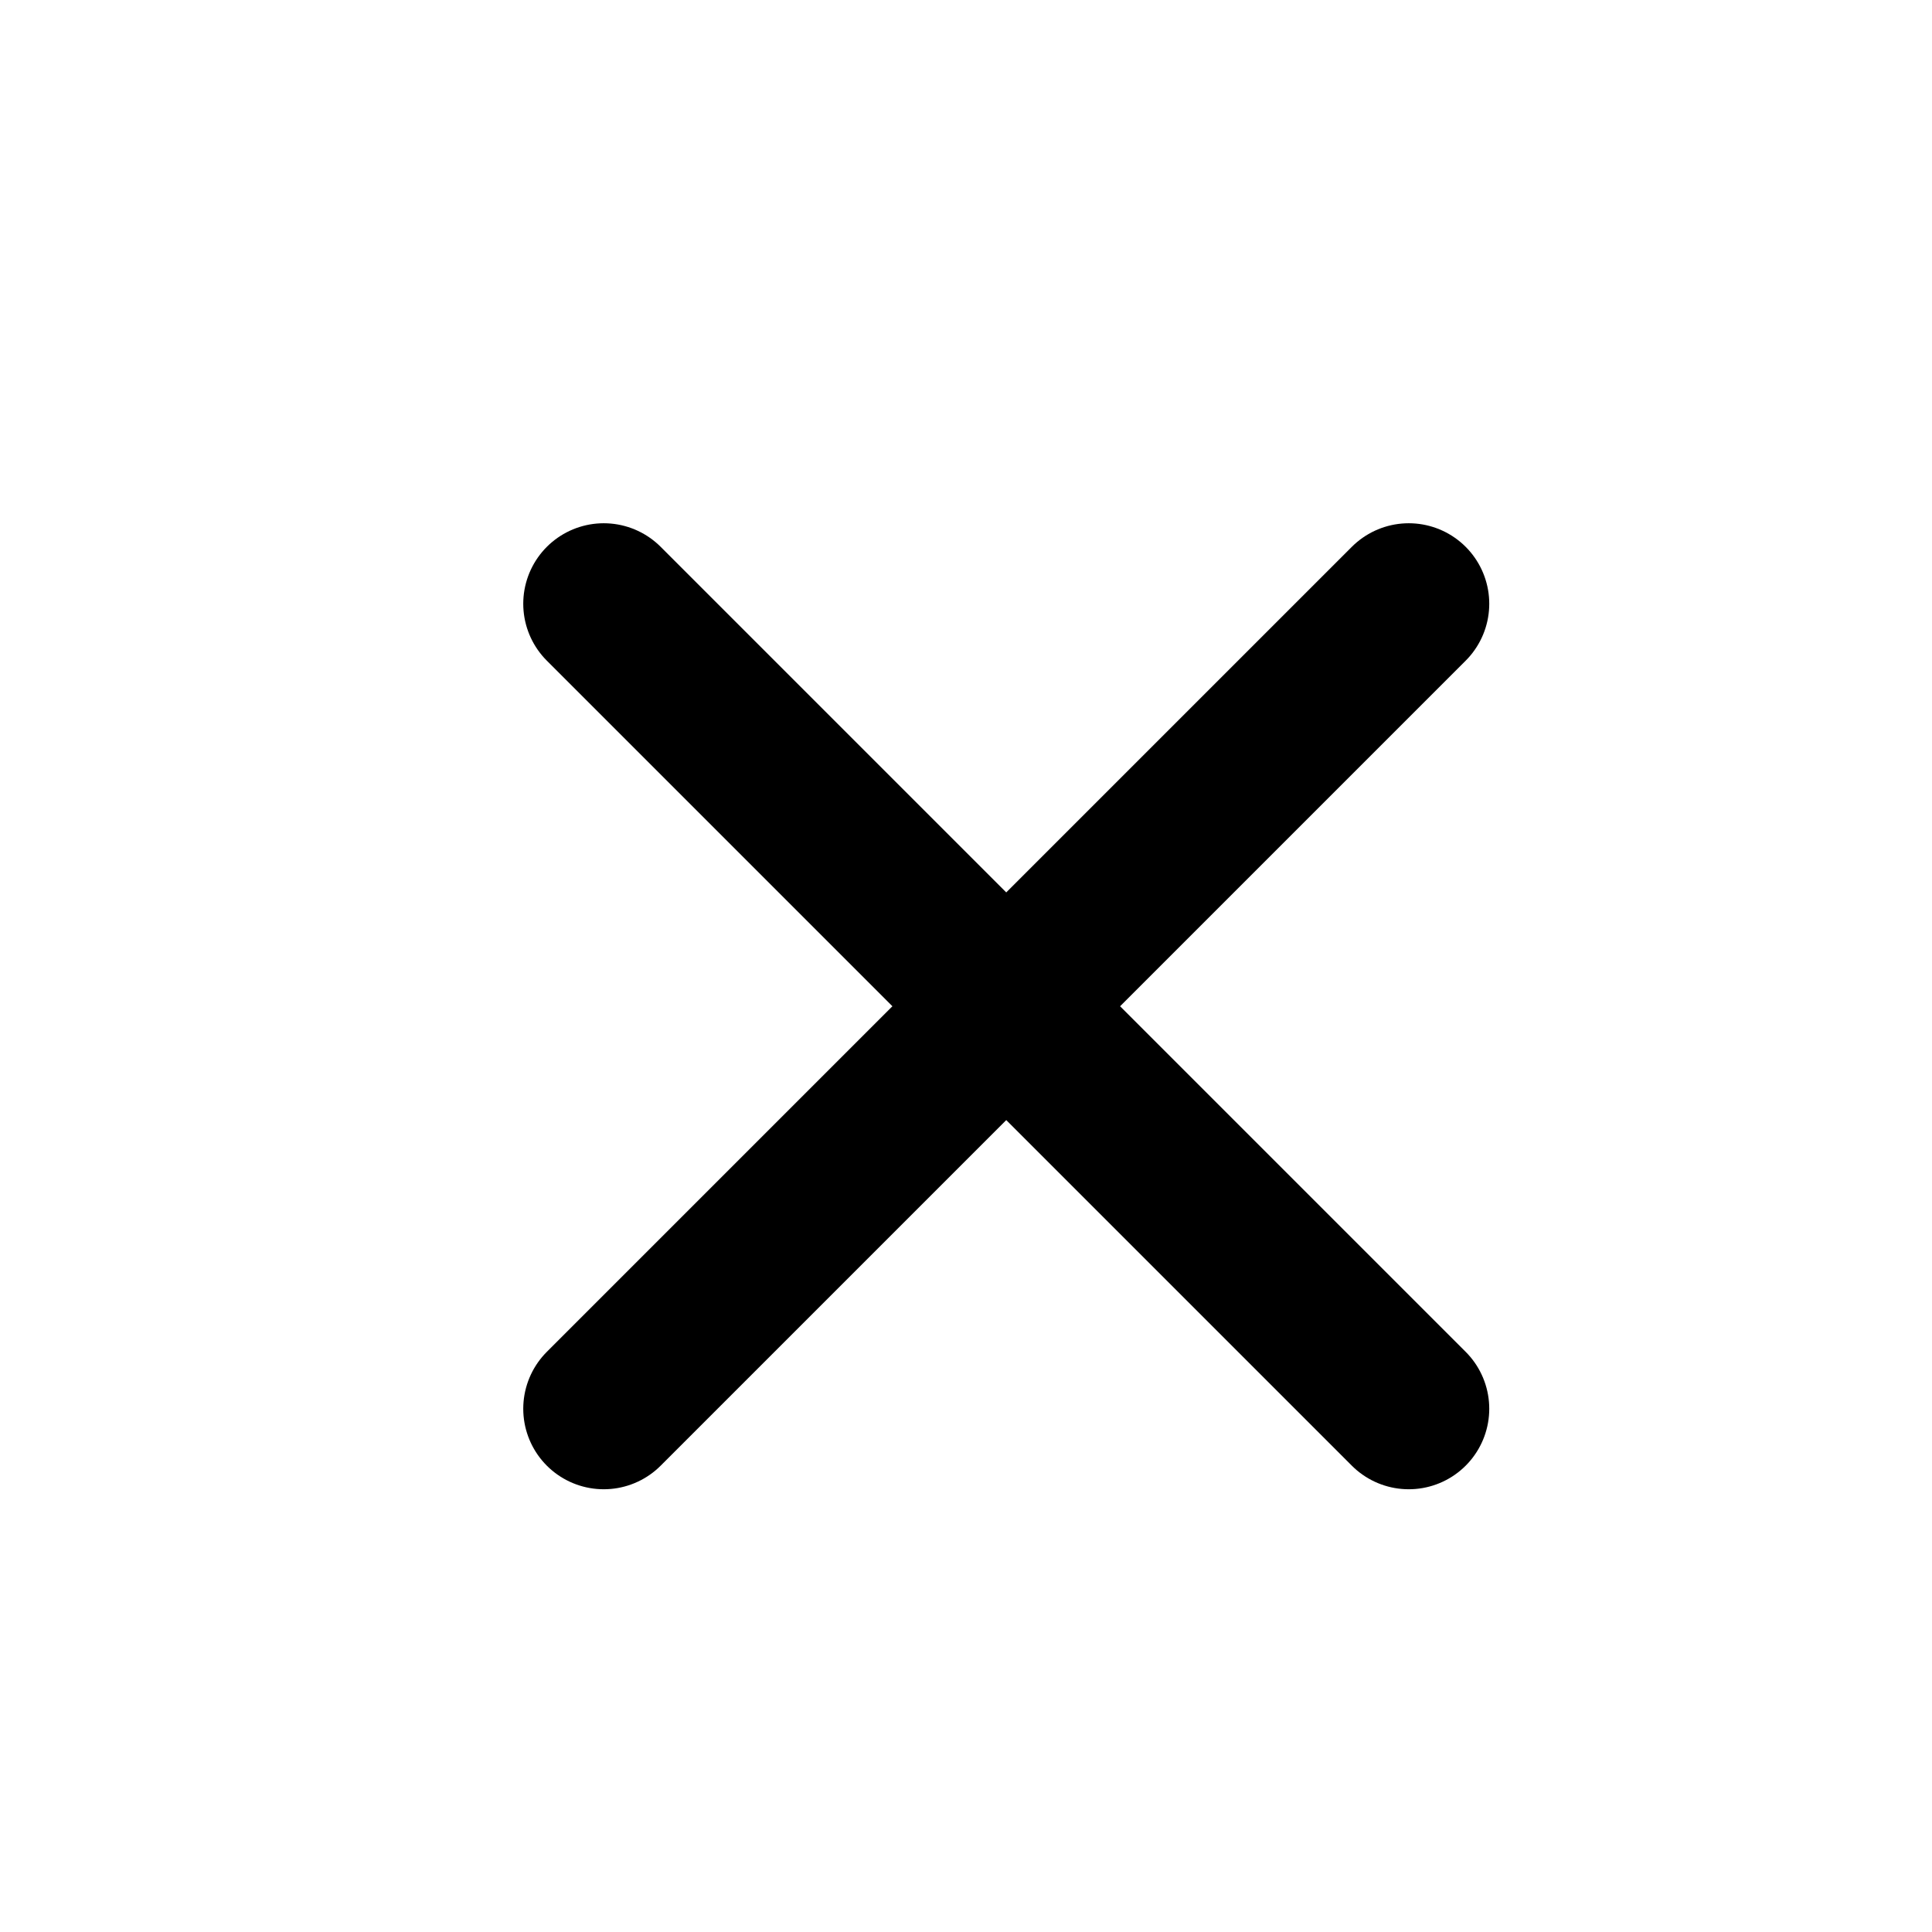
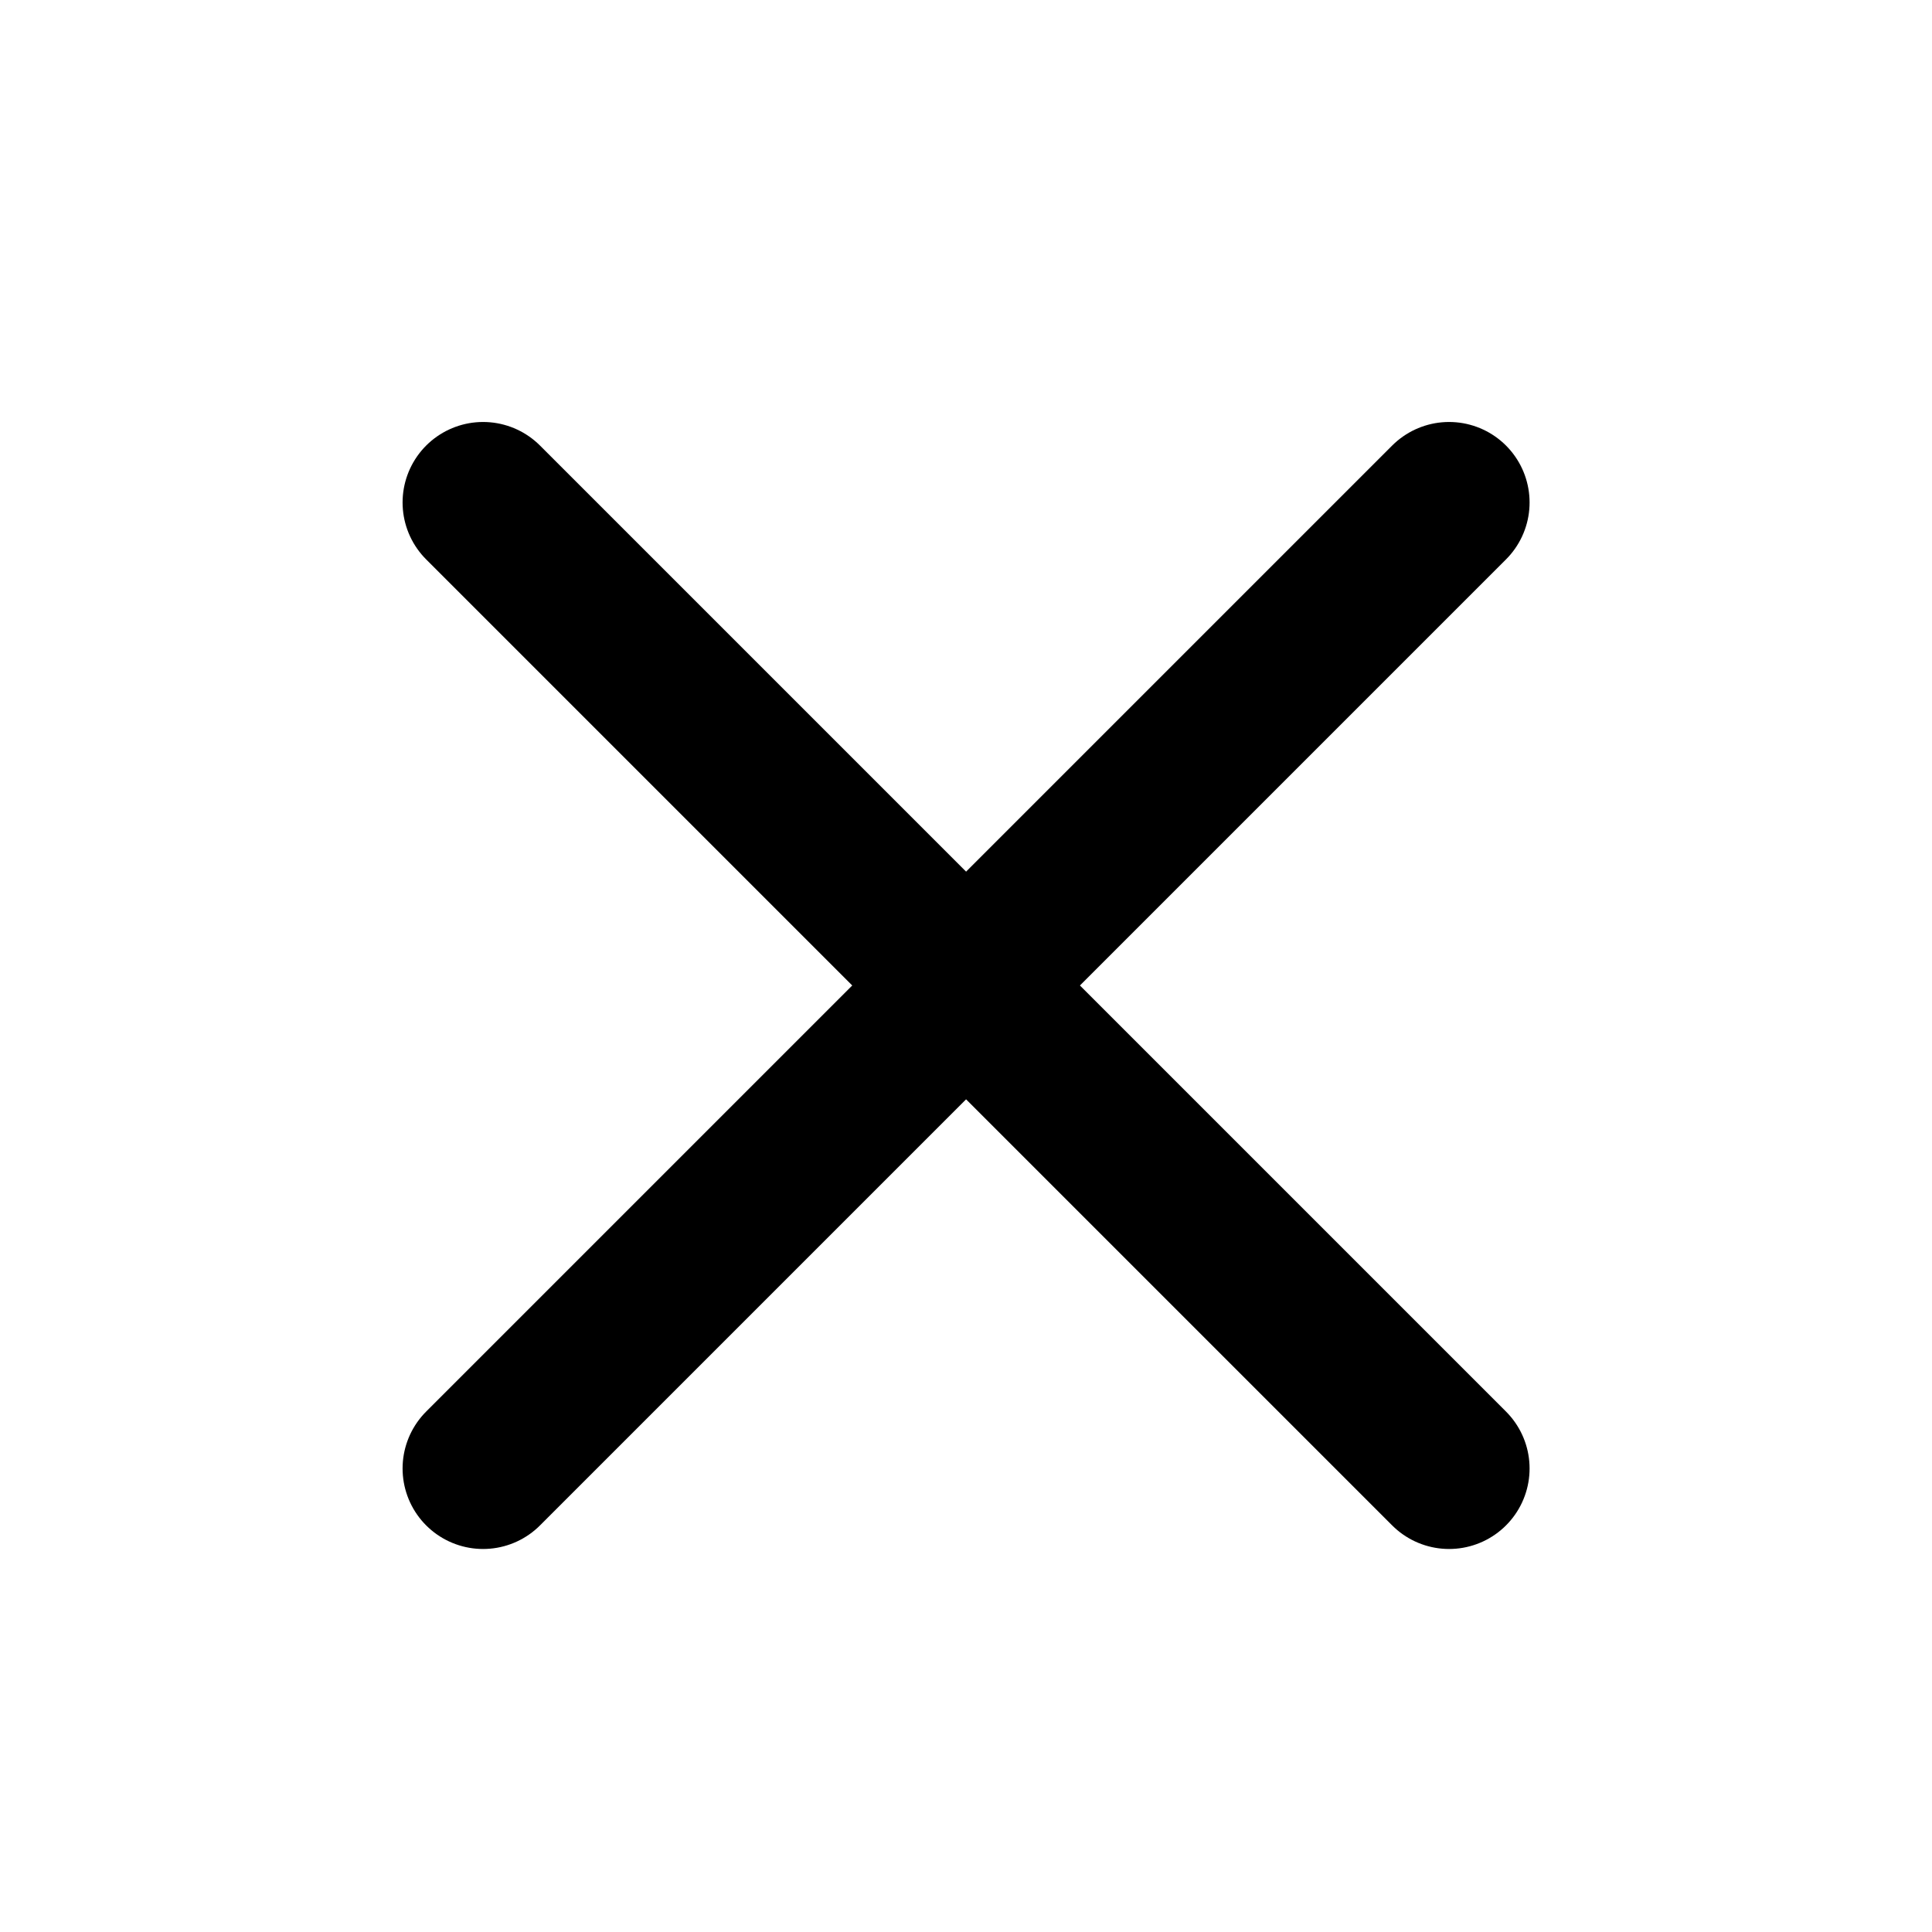
<svg xmlns="http://www.w3.org/2000/svg" width="24" height="24" viewBox="0 0 24 24" fill="none">
-   <path d="M17.5 7.5L7.5 17.5M17.5 17.5L7.5 7.5" stroke="black" stroke-width="2" stroke-linecap="round" stroke-linejoin="round" />
+   <path d="M6.001 6.242L18.001 18.242" stroke="black" stroke-width="2" stroke-linecap="round" stroke-linejoin="round" />
+   <path d="M18.001 6.242L6.001 18.242" stroke="black" stroke-width="2" stroke-linecap="round" stroke-linejoin="round" />
</svg>
